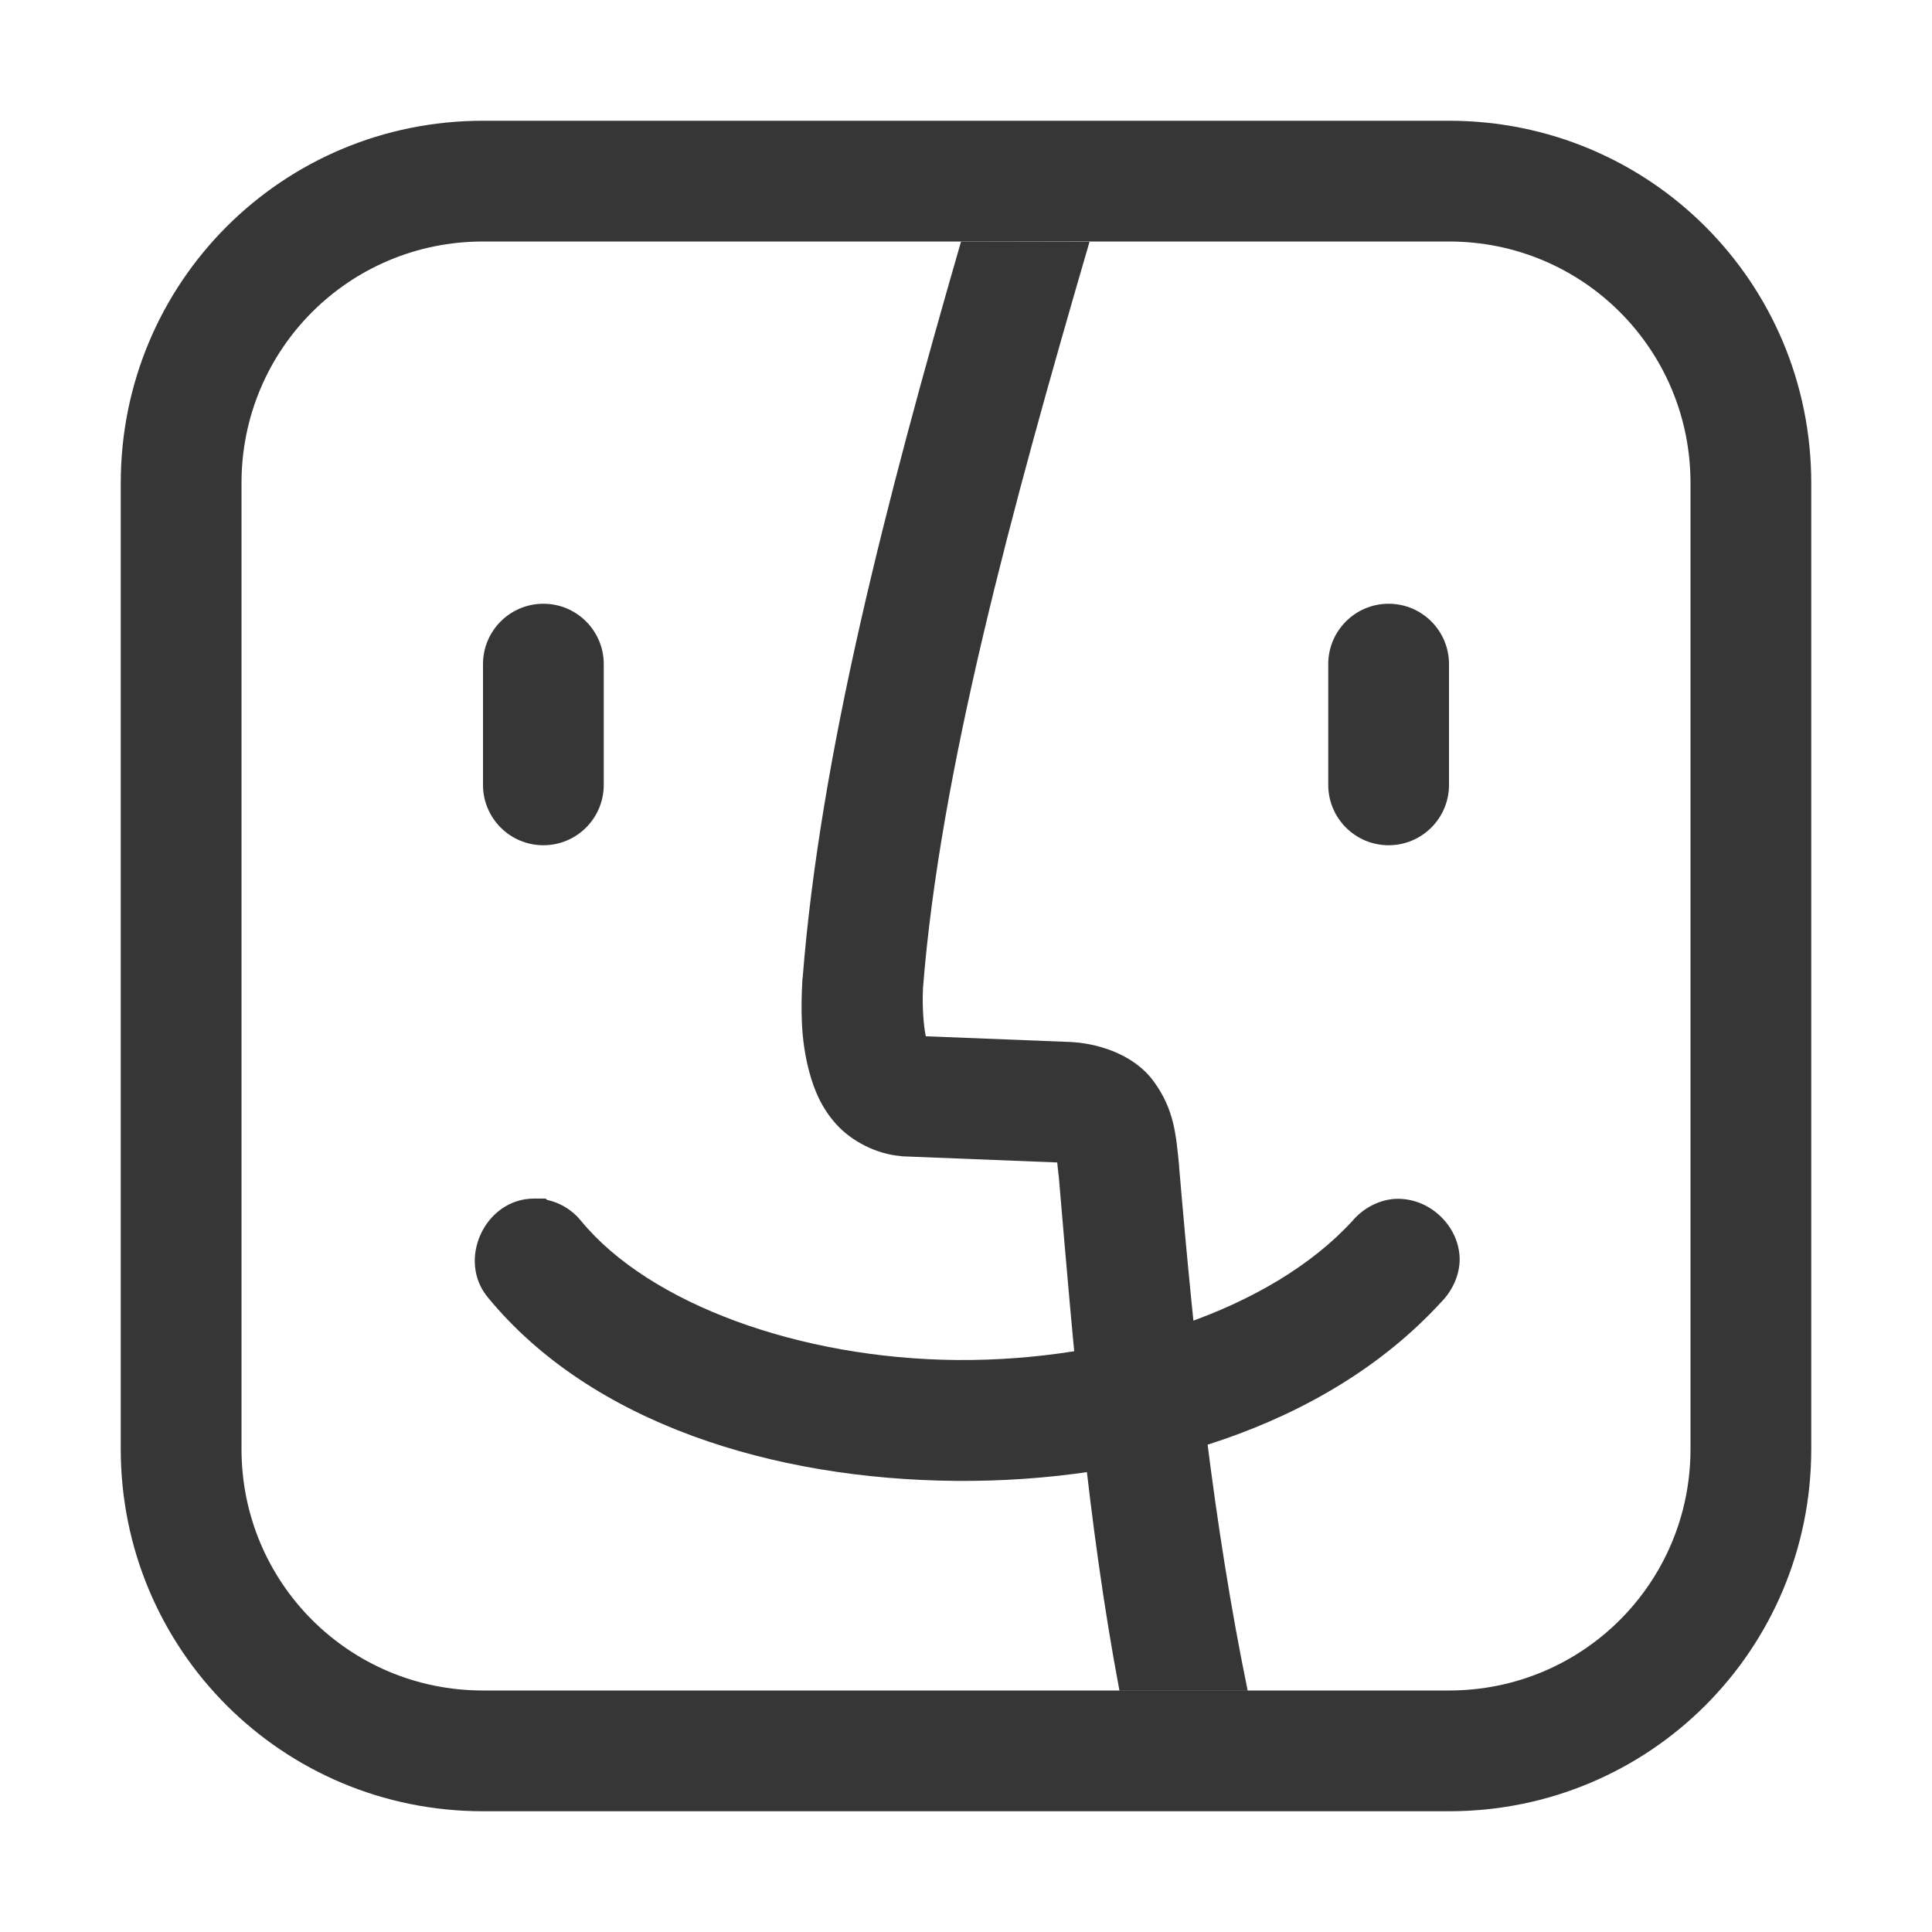
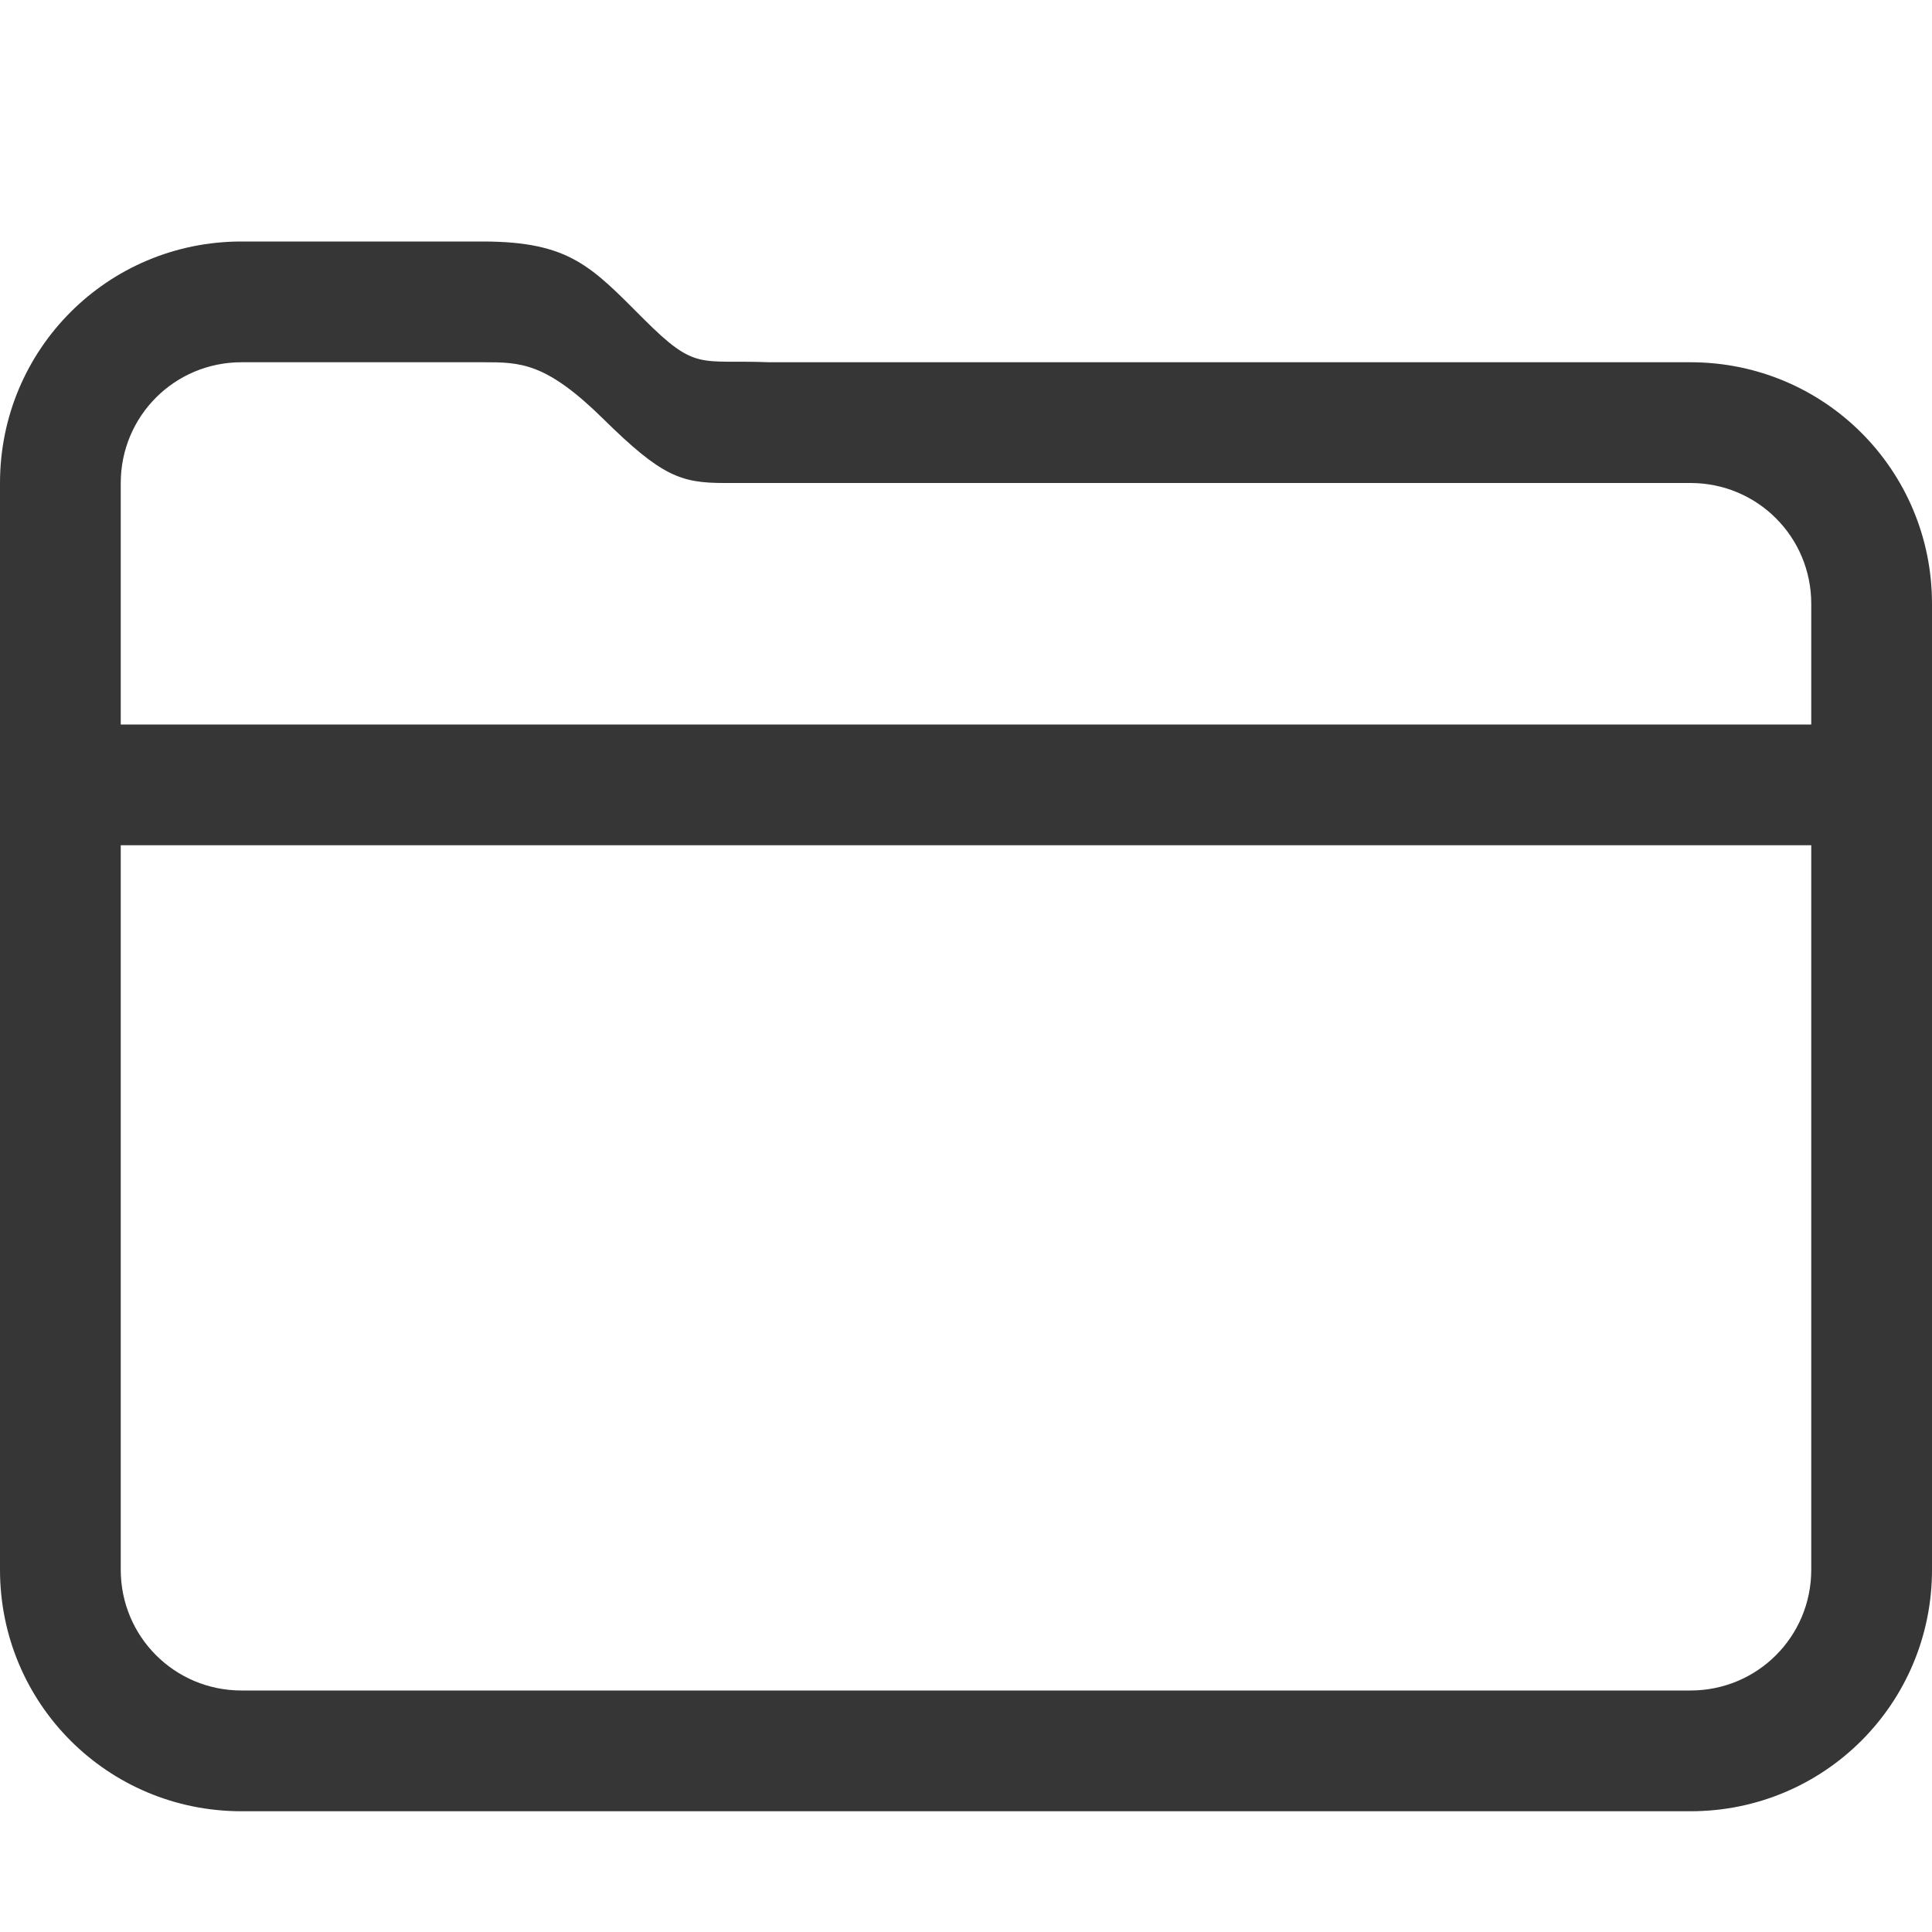
<svg xmlns="http://www.w3.org/2000/svg" width="16" height="16" version="1.1" viewBox="0 0 16 16">
-   <g fill="#363636">
-     <path d="m4.422 9.926c-0.407 0.001-0.642 0.511-0.379 0.822 0.858 1.042 2.366 1.503 3.871 1.516 1.504 0.013 3.057-0.431 4.019-1.478 0.106-0.106 0.165-0.254 0.154-0.389-0.011-0.137-0.078-0.252-0.168-0.334-0.09-0.082-0.21-0.136-0.348-0.135-0.138 0.002-0.284 0.074-0.379 0.193l0.01-0.012c-0.679 0.743-1.983 1.165-3.279 1.154-1.295-0.011-2.543-0.463-3.109-1.15l-0.002-2e-3c-0.095-0.118-0.238-0.186-0.389-0.185zm0.002 0 0.164 0.061-0.07-0.061z" />
-     <path d="m7.959 2c-0.621 2.15-1.167 4.252-1.312 6.102l-0.002 0.006v0.006c-0.012 0.231-0.017 0.493 0.059 0.77 0.038 0.138 0.096 0.287 0.221 0.426 0.124 0.138 0.33 0.248 0.535 0.264l0.01 0.002 1.285 0.051c0.004 0.021-2.356e-4 0.01 0.014 0.123 0.121 1.419 0.239 2.859 0.502 4.252h1.062c-0.284-1.377-0.441-2.838-0.568-4.338v-0.01c-0.026-0.251-0.038-0.463-0.211-0.699s-0.486-0.318-0.697-0.326l-1.19-0.047c-0.018-0.088-0.031-0.24-0.023-0.4v-0.002c0.14-1.778 0.73-3.952 1.379-6.178z" />
-     <g>
-       <path d="m4 1c-1.662 0-3 1.338-3 3v8c0 1.662 1.338 3 3 3h8c1.662 0 3-1.338 3-3v-8c0-1.662-1.338-3-3-3h-8zm0 1h8c1.108 0 2 0.892 2 2v8c0 1.108-0.892 2-2 2h-8c-1.108 0-2-0.892-2-2v-8c0-1.108 0.892-2 2-2z" />
-       <rect x="4" y="5" width="1" height="2" rx=".5" ry=".5" />
-       <rect x="11" y="5" width="1" height="2" rx=".5" ry=".5" />
-     </g>
-   </g>
+   <defs>
+     <style id="current-color-scheme" type="text/css">.ColorScheme-Text { color:#363636; } .ColorScheme-Text { color:#363636; }</style>
+   </defs>
+   <path d="m2 2c-1.108 0-2 0.892-2 2v9c0 1.108 0.892 2 2 2h12c1.108 0 2-0.892 2-2v-8c0-1.108-0.892-2-2-2h-2-5.629c-0.58-0.023-0.605 0.077-1.039-0.357-0.434-0.434-0.613-0.642-1.332-0.643h-2zm0 1h2c0.311-1.7e-6 0.52 1.383e-4 0.998 0.471 0.479 0.472 0.639 0.529 1 0.529h6.002 2c0.554 0 1 0.446 1 1v1h-14v-2c0-0.554 0.446-1 1-1zm-1 4h14v6c0 0.554-0.446 1-1 1h-12c-0.554 0-1-0.446-1-1v-6z" style="fill:currentColor" class="ColorScheme-Text" />
</svg>
